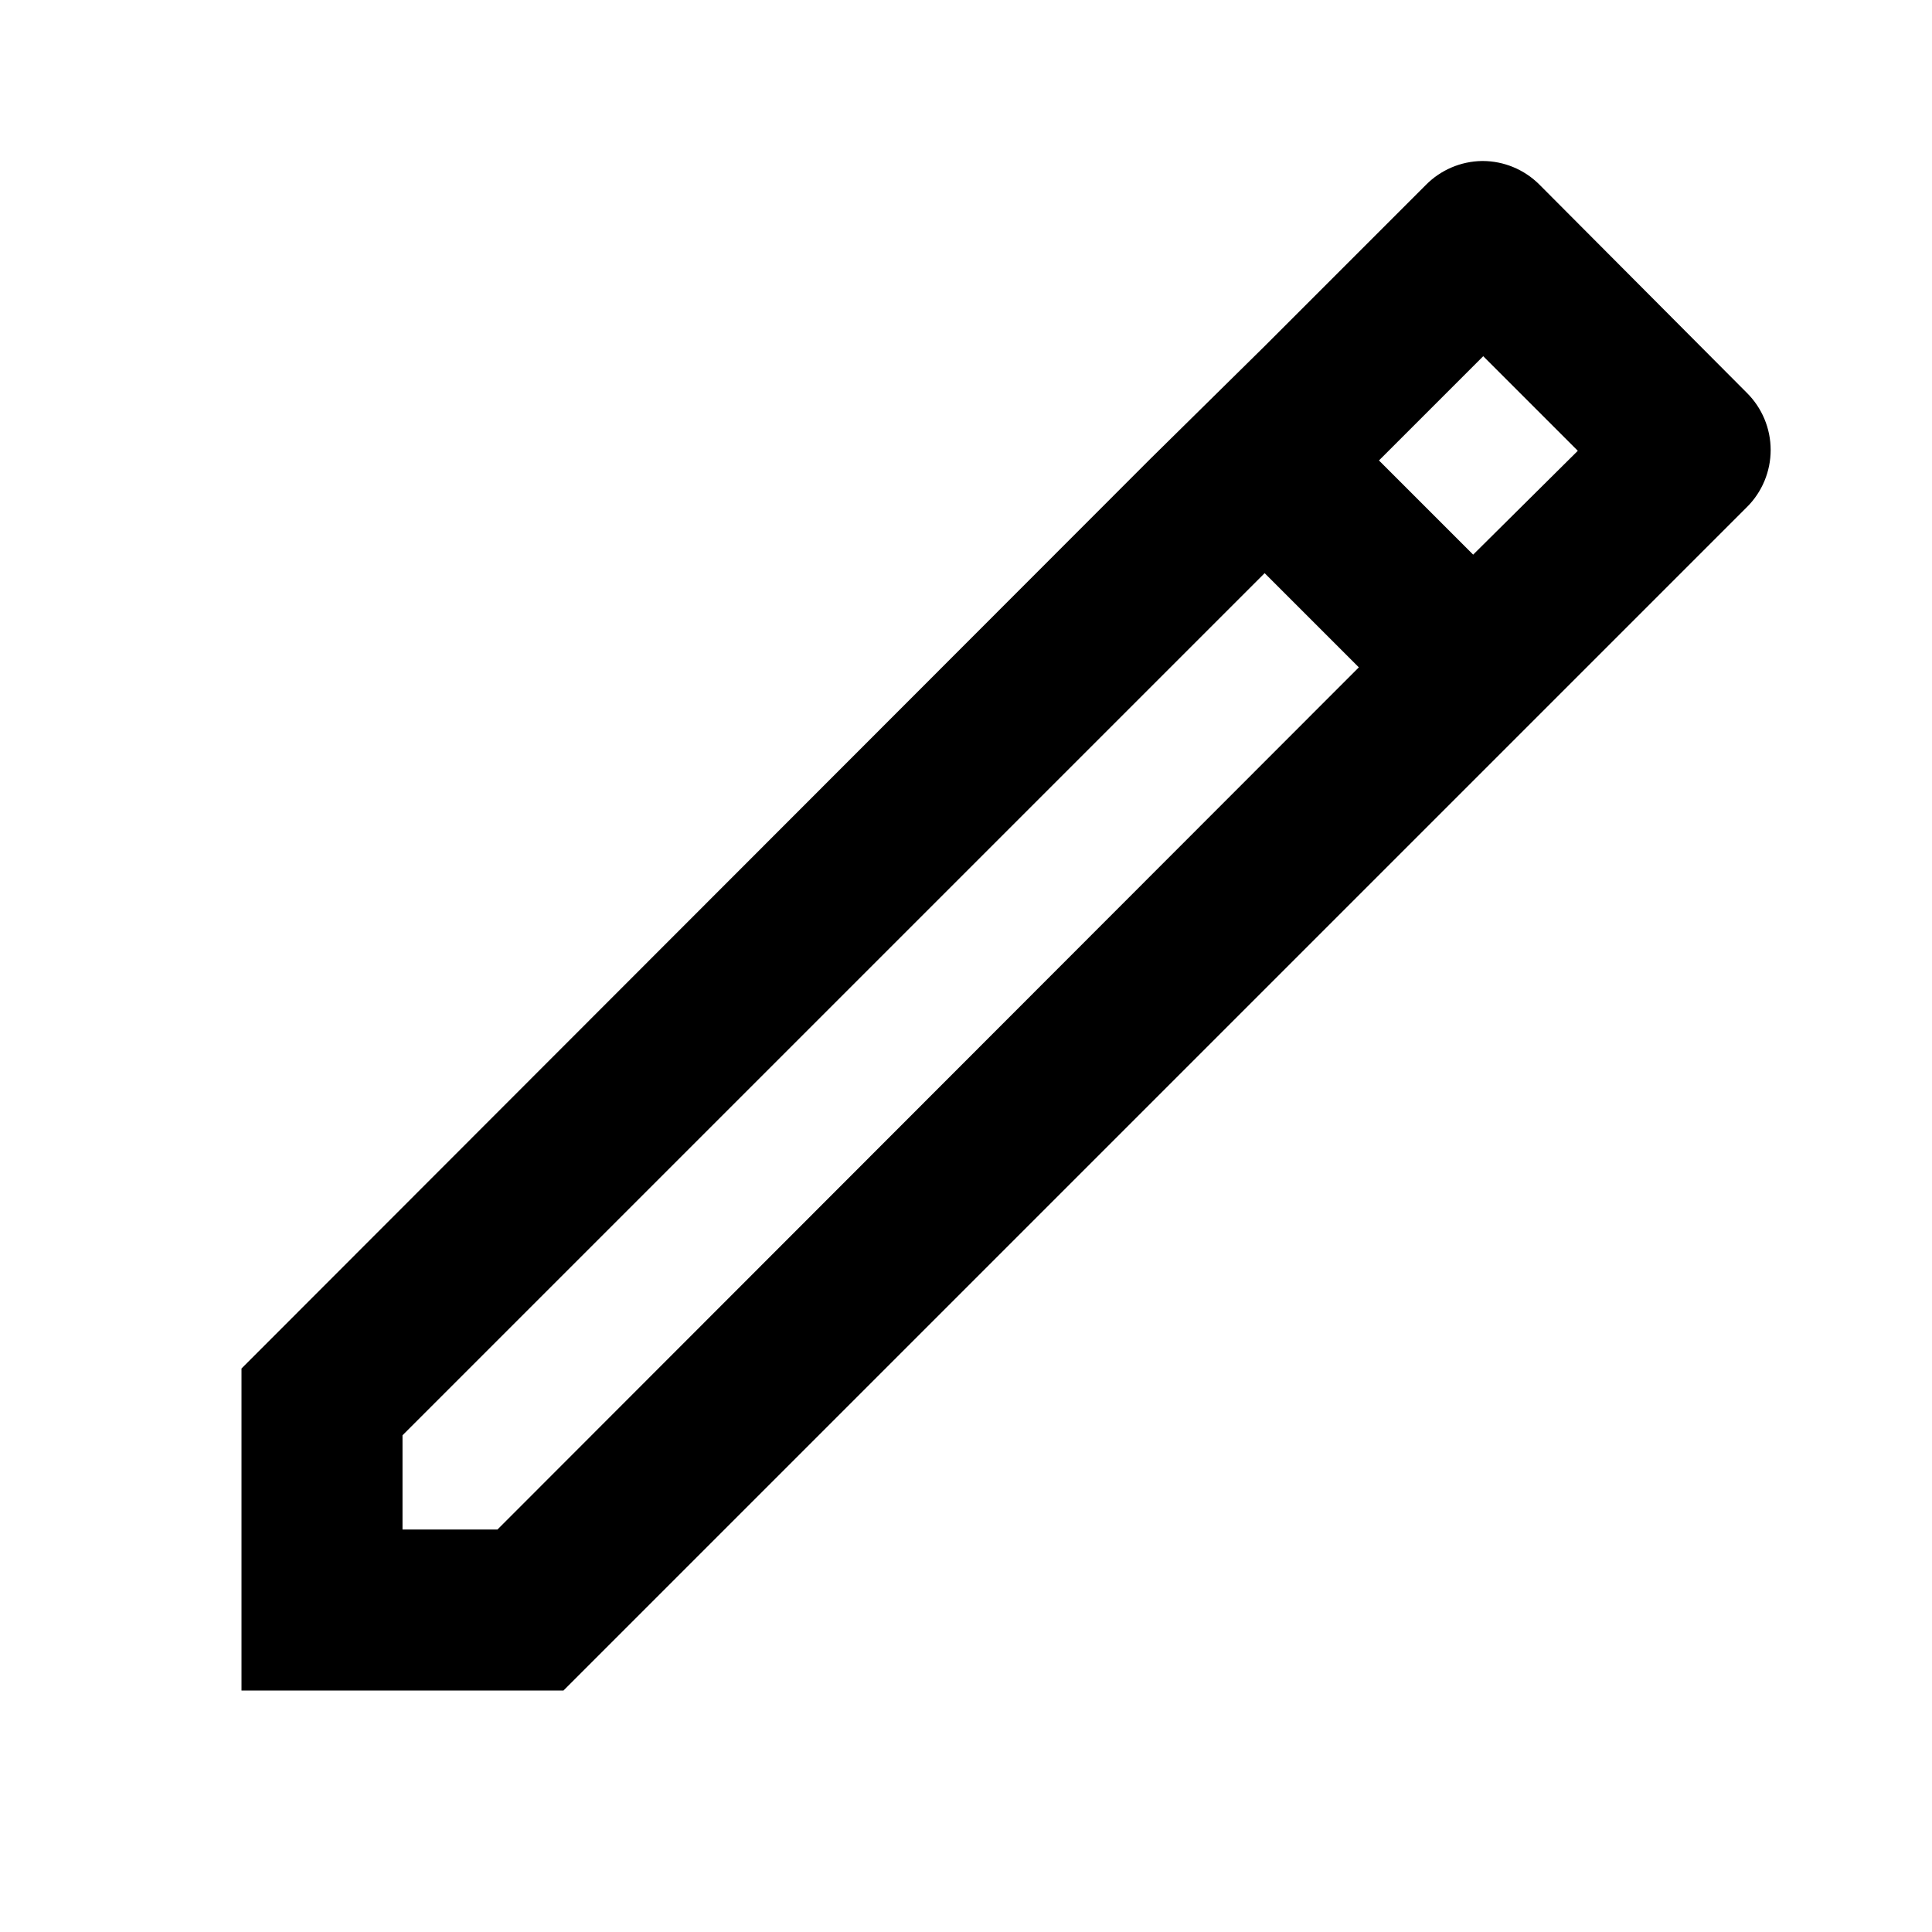
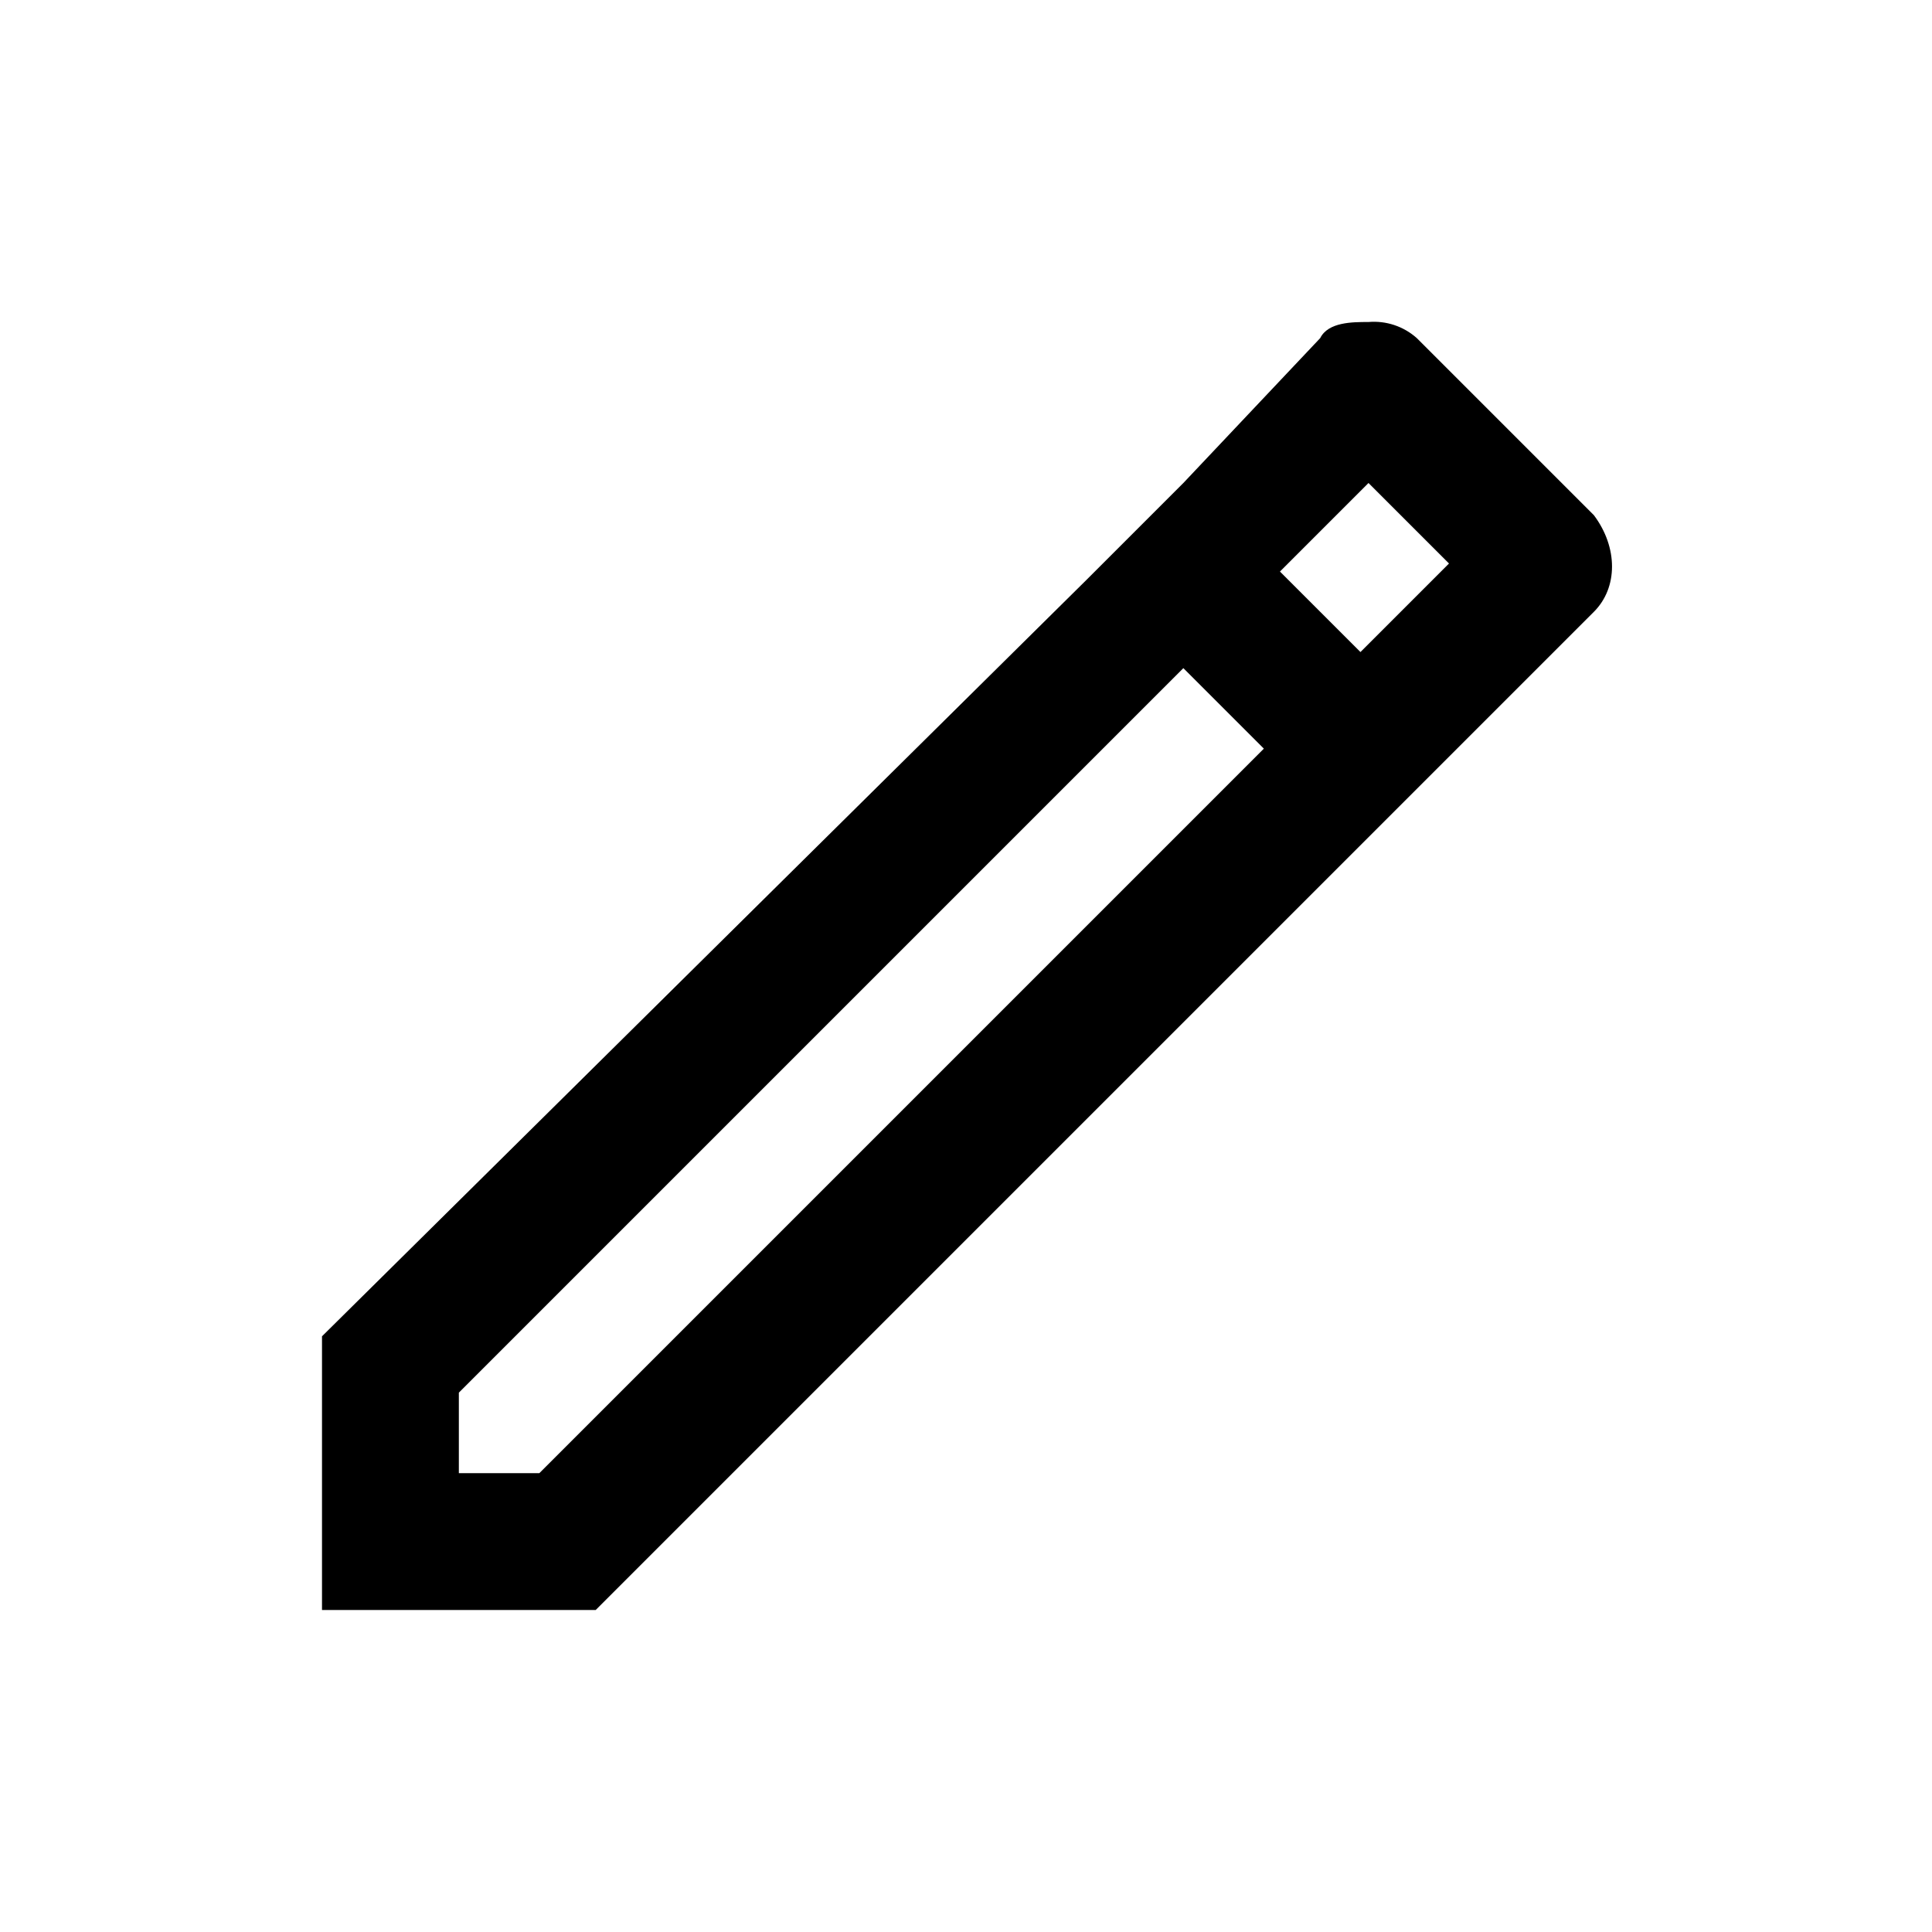
<svg viewBox="0 0 24 24">
-   <path d="M18.41 2a1 1 0 0 0-.7.3l-2 2-1.42 1.4L3 17v4h4L21.7 6.3a1 1 0 0 0 0-1.42l-2.58-2.59a1 1 0 0 0-.7-.29Zm0 2.41L19.6 5.6l-1.3 1.29-1.17-1.17 1.3-1.3Zm-2.7 2.71 1.17 1.17L6.18 19H5v-1.17l10.7-10.7Z" />
+   <path d="M17 4c-.2 0-.5 0-.6.2L14.7 6l-1.2 1.2L4 16.6V20h3.4L19.8 7.6c.3-.3.3-.8 0-1.2l-2.2-2.2A.8.8 0 0 0 17 4Zm0 2 1 1-1.1 1.1-1-1 1-1Zm-2.3 2.3 1 1-9 9h-1v-1l9-9Z" />
</svg>
